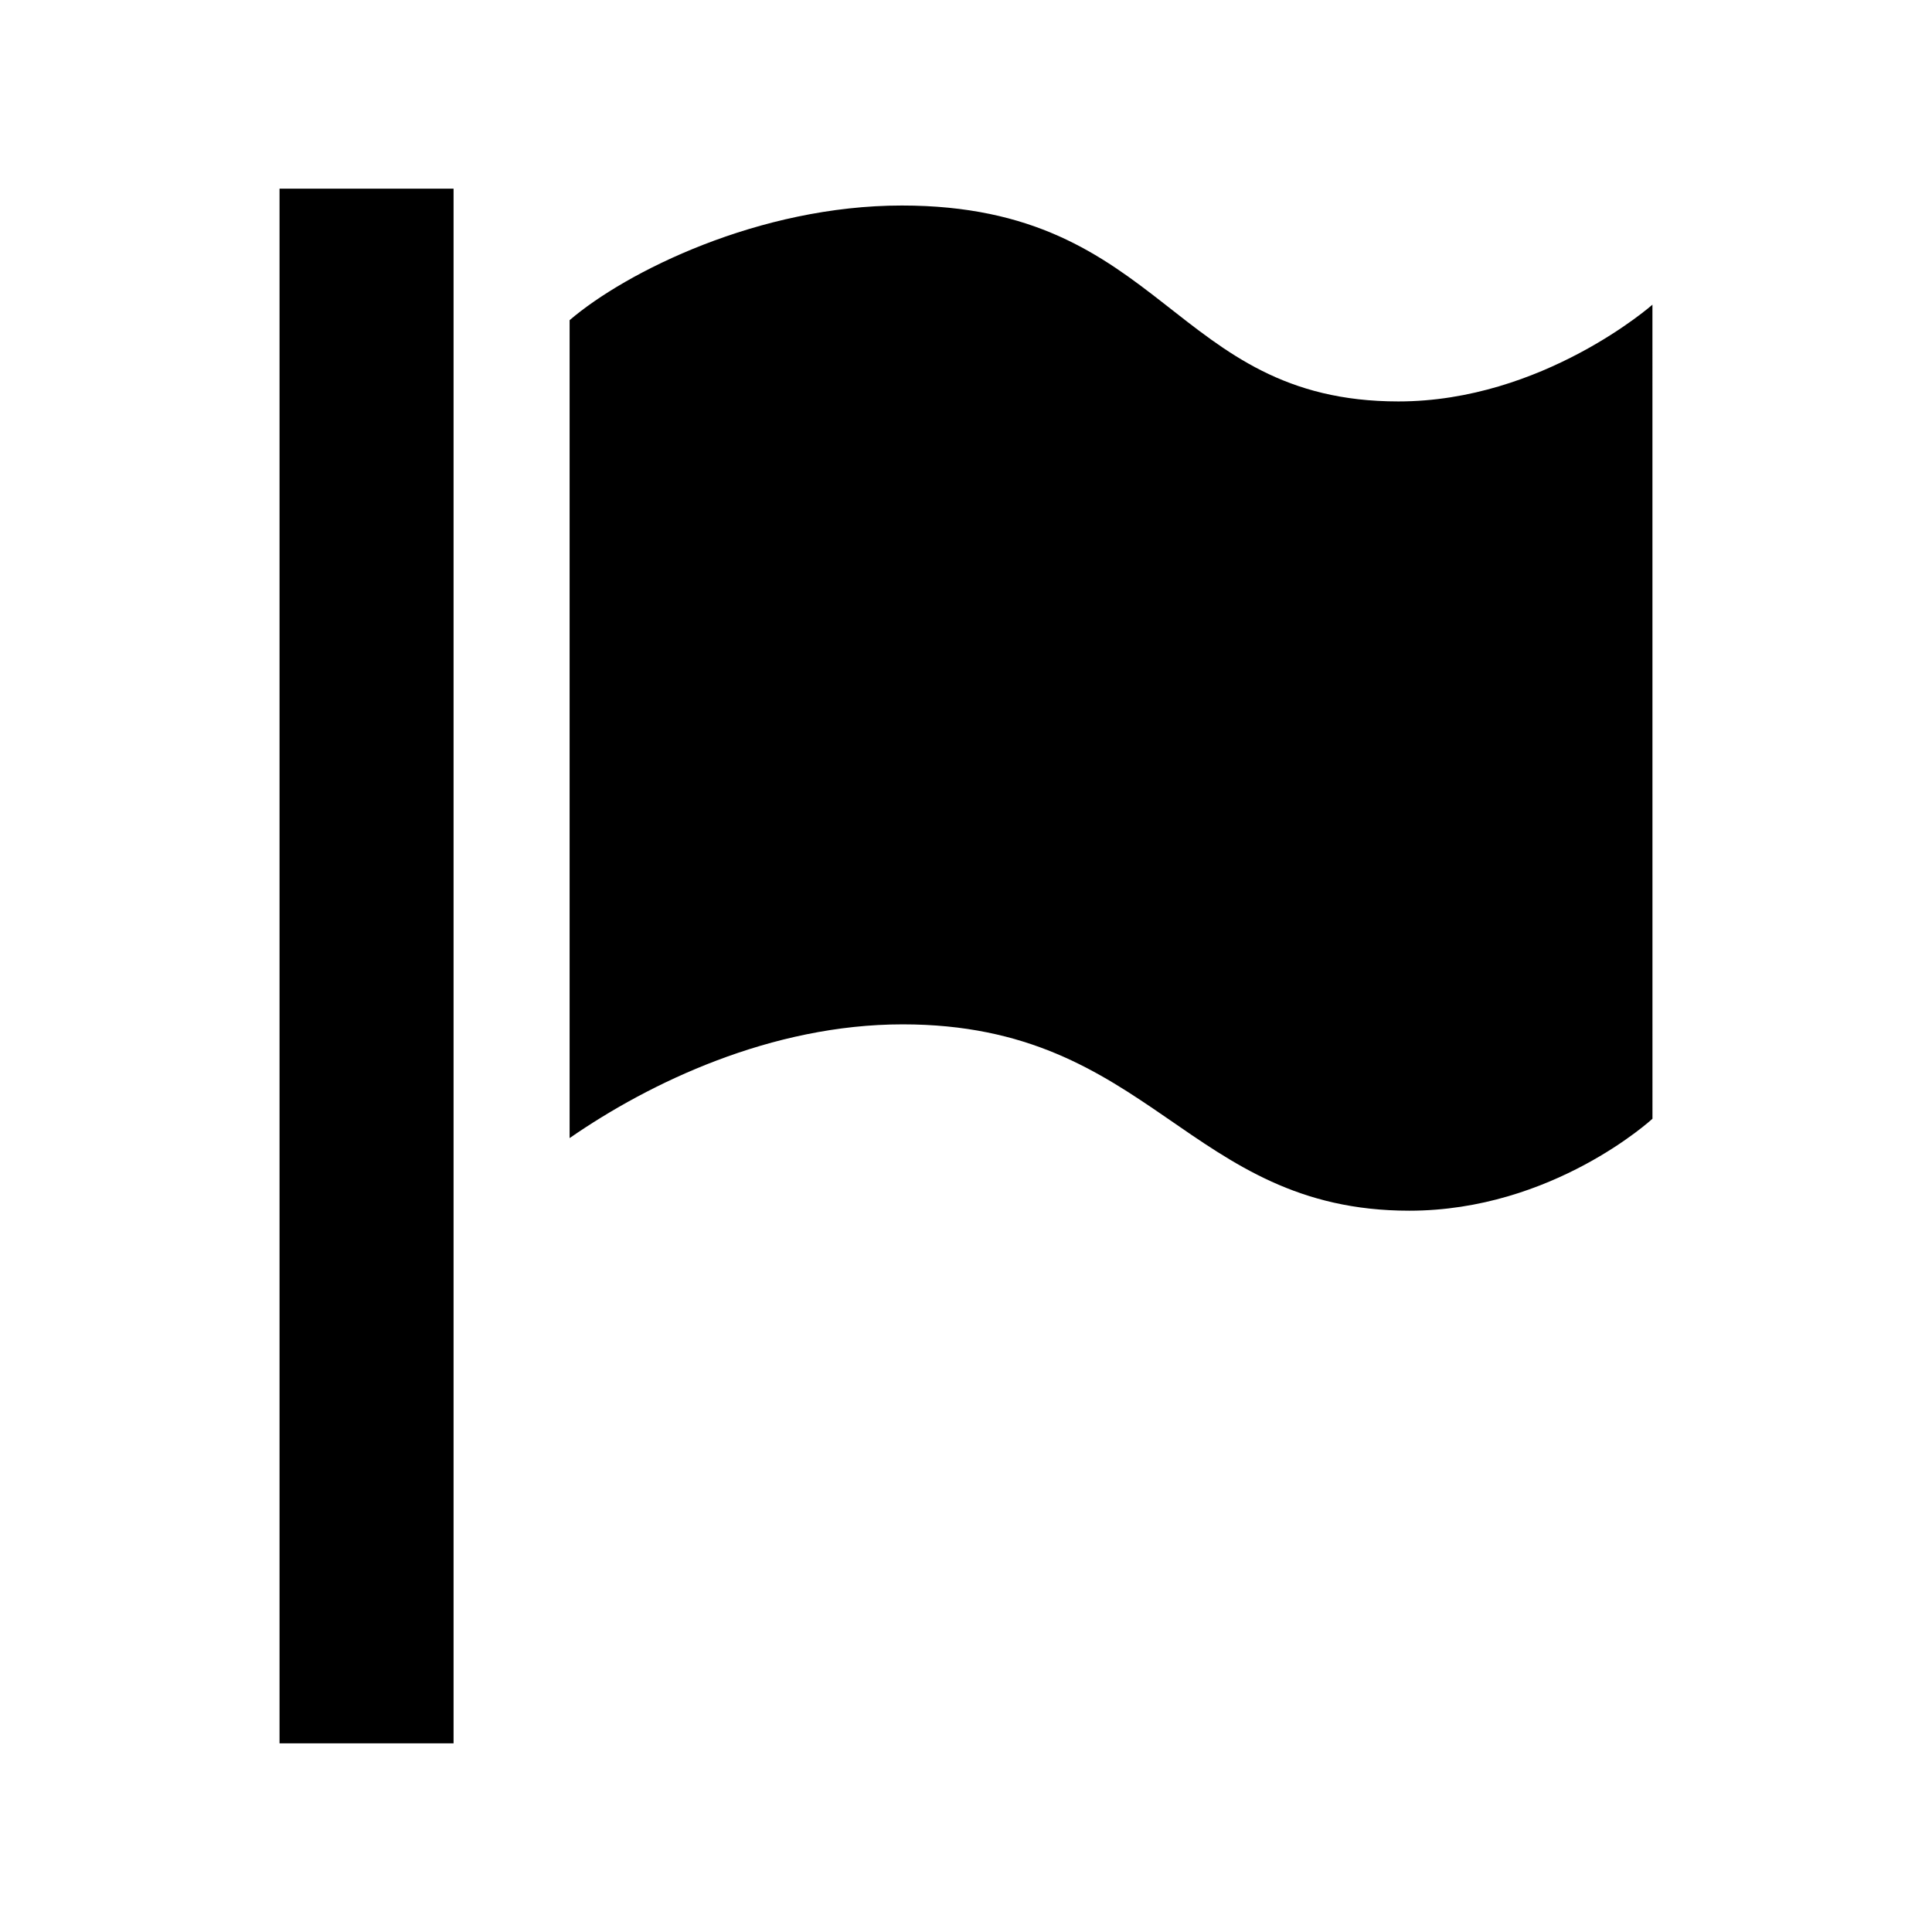
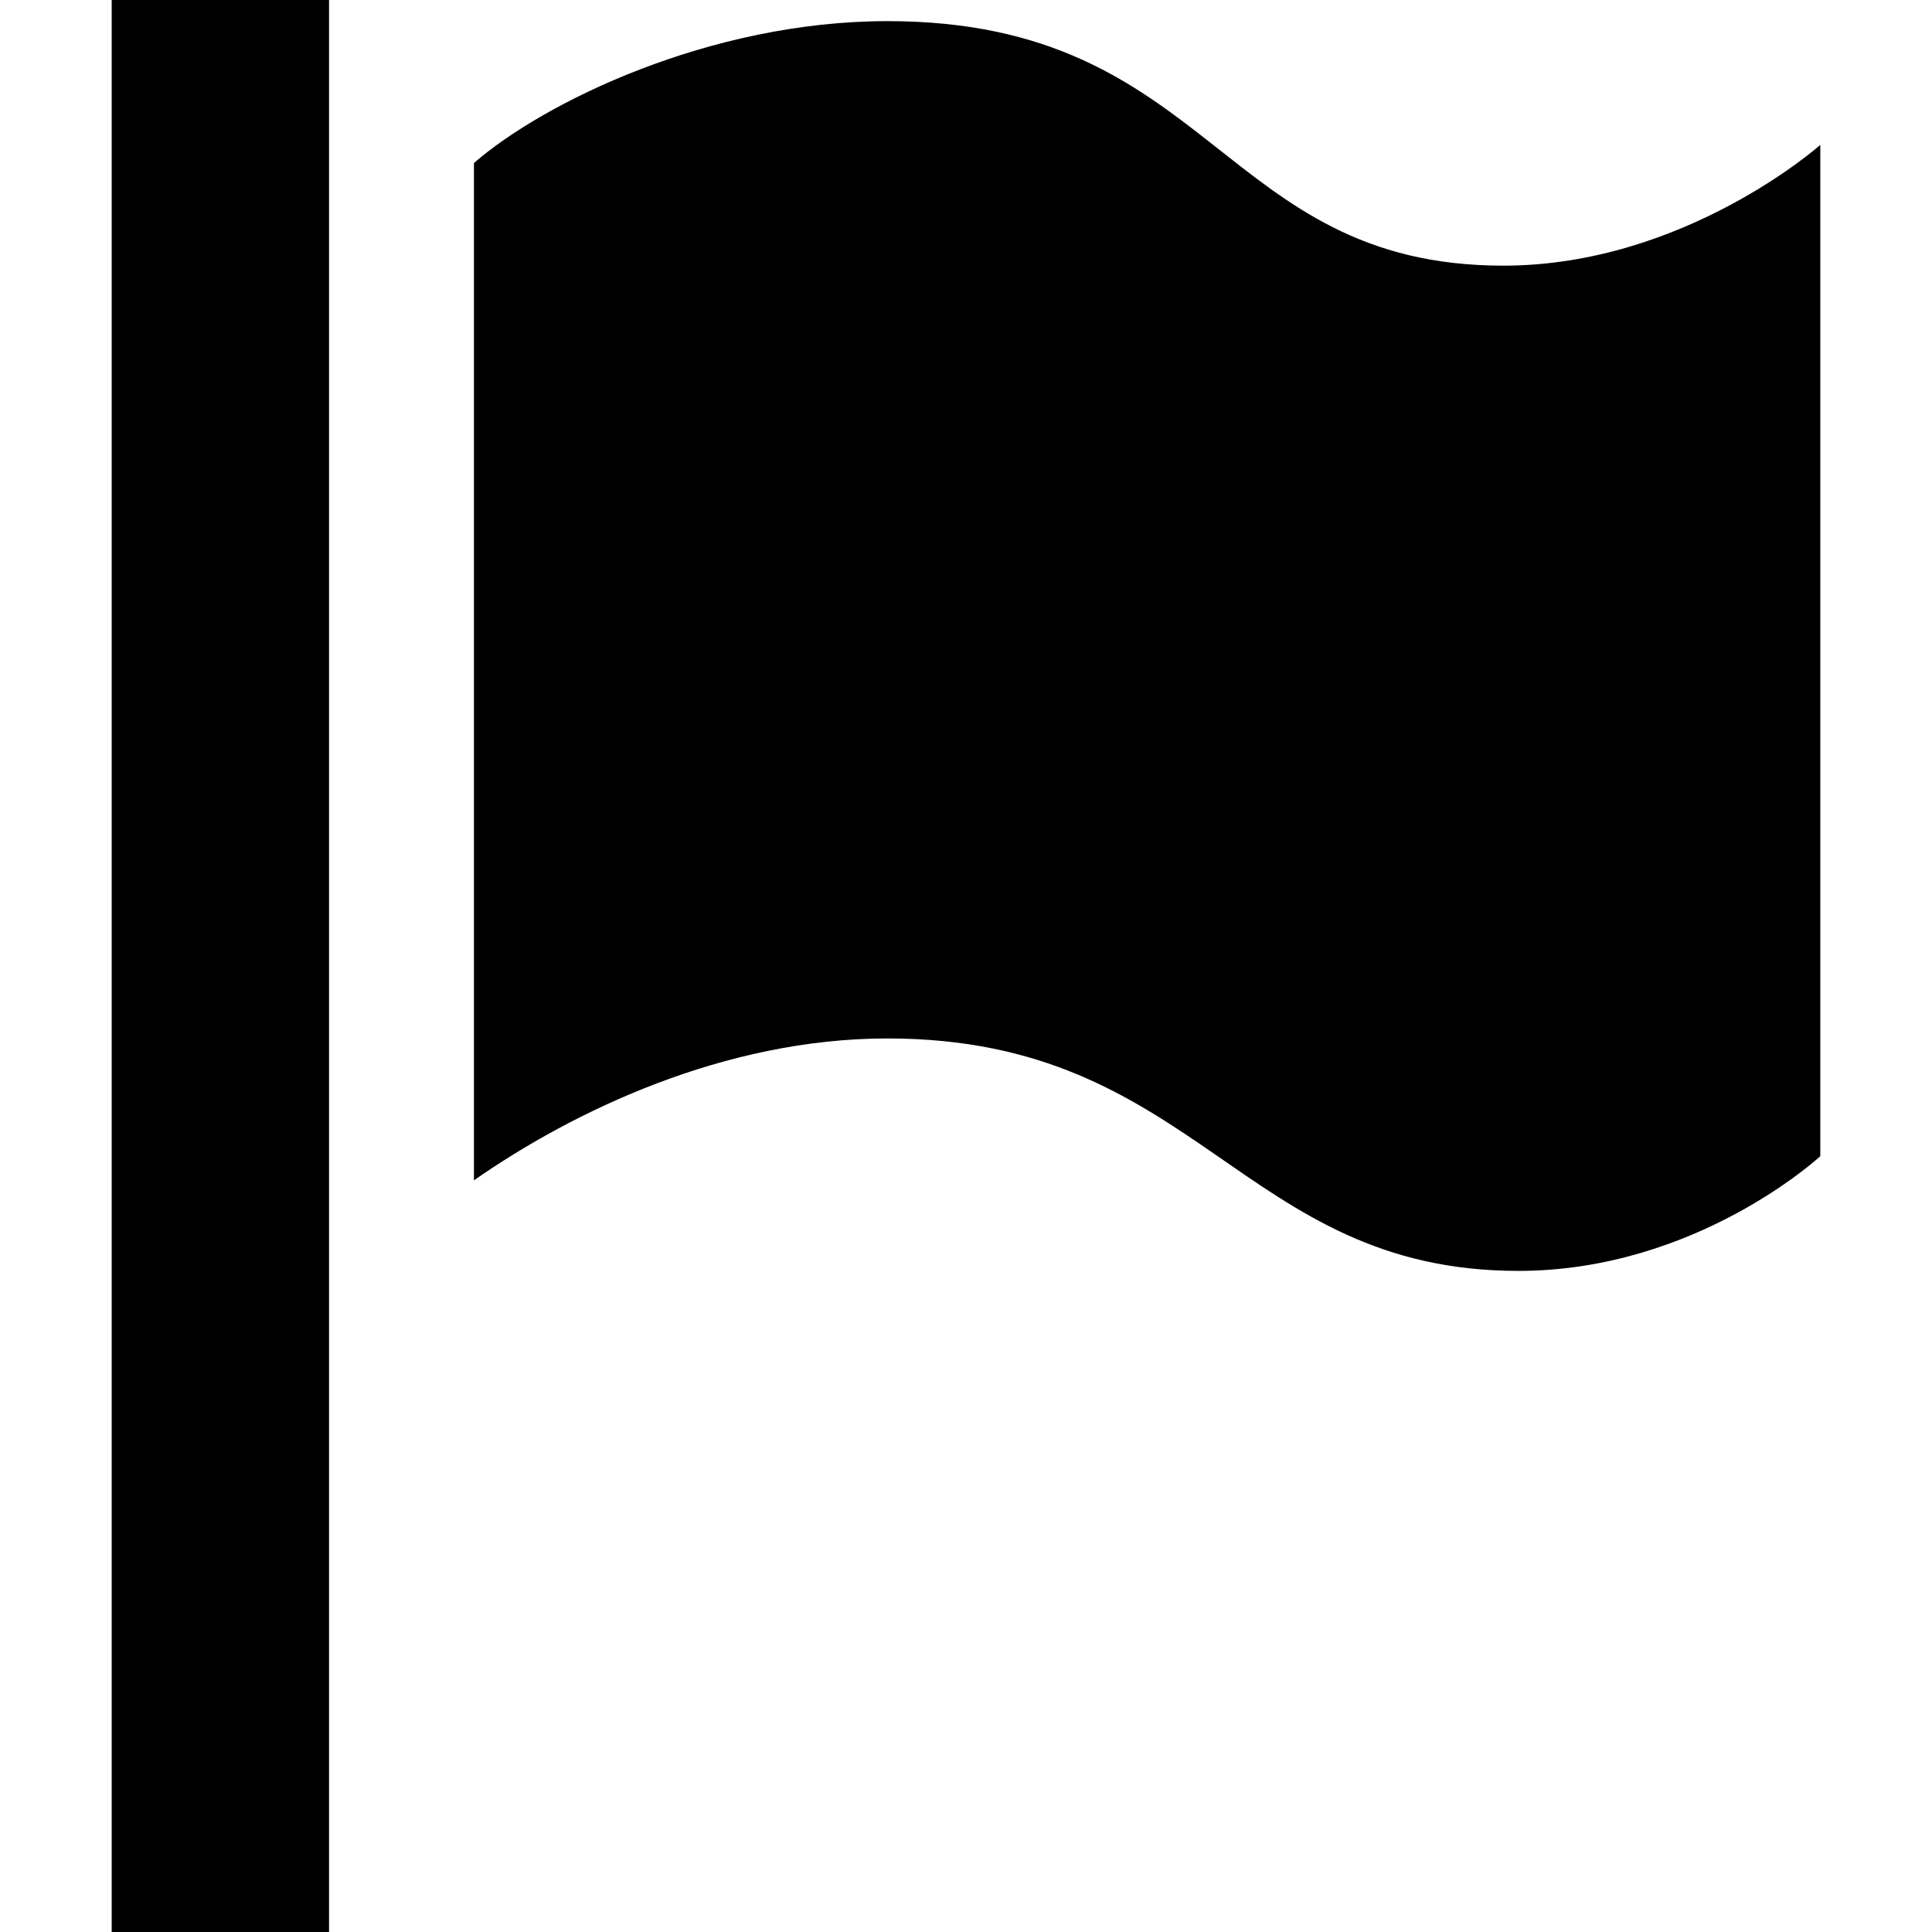
- <svg xmlns="http://www.w3.org/2000/svg" version="1.1" id="Layer_1" x="0px" y="0px" width="64px" height="64px" viewBox="224 224 64 64" enable-background="new 224 224 64 64" xml:space="preserve">
-   <path id="flag-3-icon" d="M239.025,281.75h-5.765v-51.5h5.765C239.025,230.25,239.025,281.75,239.025,281.75z M278.739,234.093  c0,0-3.635,3.205-8.415,3.205c-7.534,0-7.703-6.49-16.449-6.49c-4.729,0-9.138,2.197-11.006,3.798c0,1.58,0,27.095,0,27.095  c2.65-1.837,6.678-3.768,11.036-3.768c8.26,0,9.418,6.173,16.78,6.173c4.755,0,8.055-3.046,8.055-3.046L278.739,234.093  L278.739,234.093z" />
+ <svg xmlns="http://www.w3.org/2000/svg" version="1.1" id="Layer_1" x="0px" y="0px" viewBox="0 0 64 64" enable-background="new 0 0 64 64" xml:space="preserve">
+   <path id="flag-3-icon" d="M10.9,64H3.7V0h7.2V64z M60.3,4.8c0,0-4.5,4-10.5,4c-9.4,0-9.6-8.1-20.4-8.1c-5.9,0-11.4,2.7-13.7,4.7  c0,2,0,33.7,0,33.7c3.3-2.3,8.3-4.7,13.7-4.7c10.3,0,11.7,7.7,20.9,7.7c5.9,0,10-3.8,10-3.8L60.3,4.8L60.3,4.8z" />
</svg>
